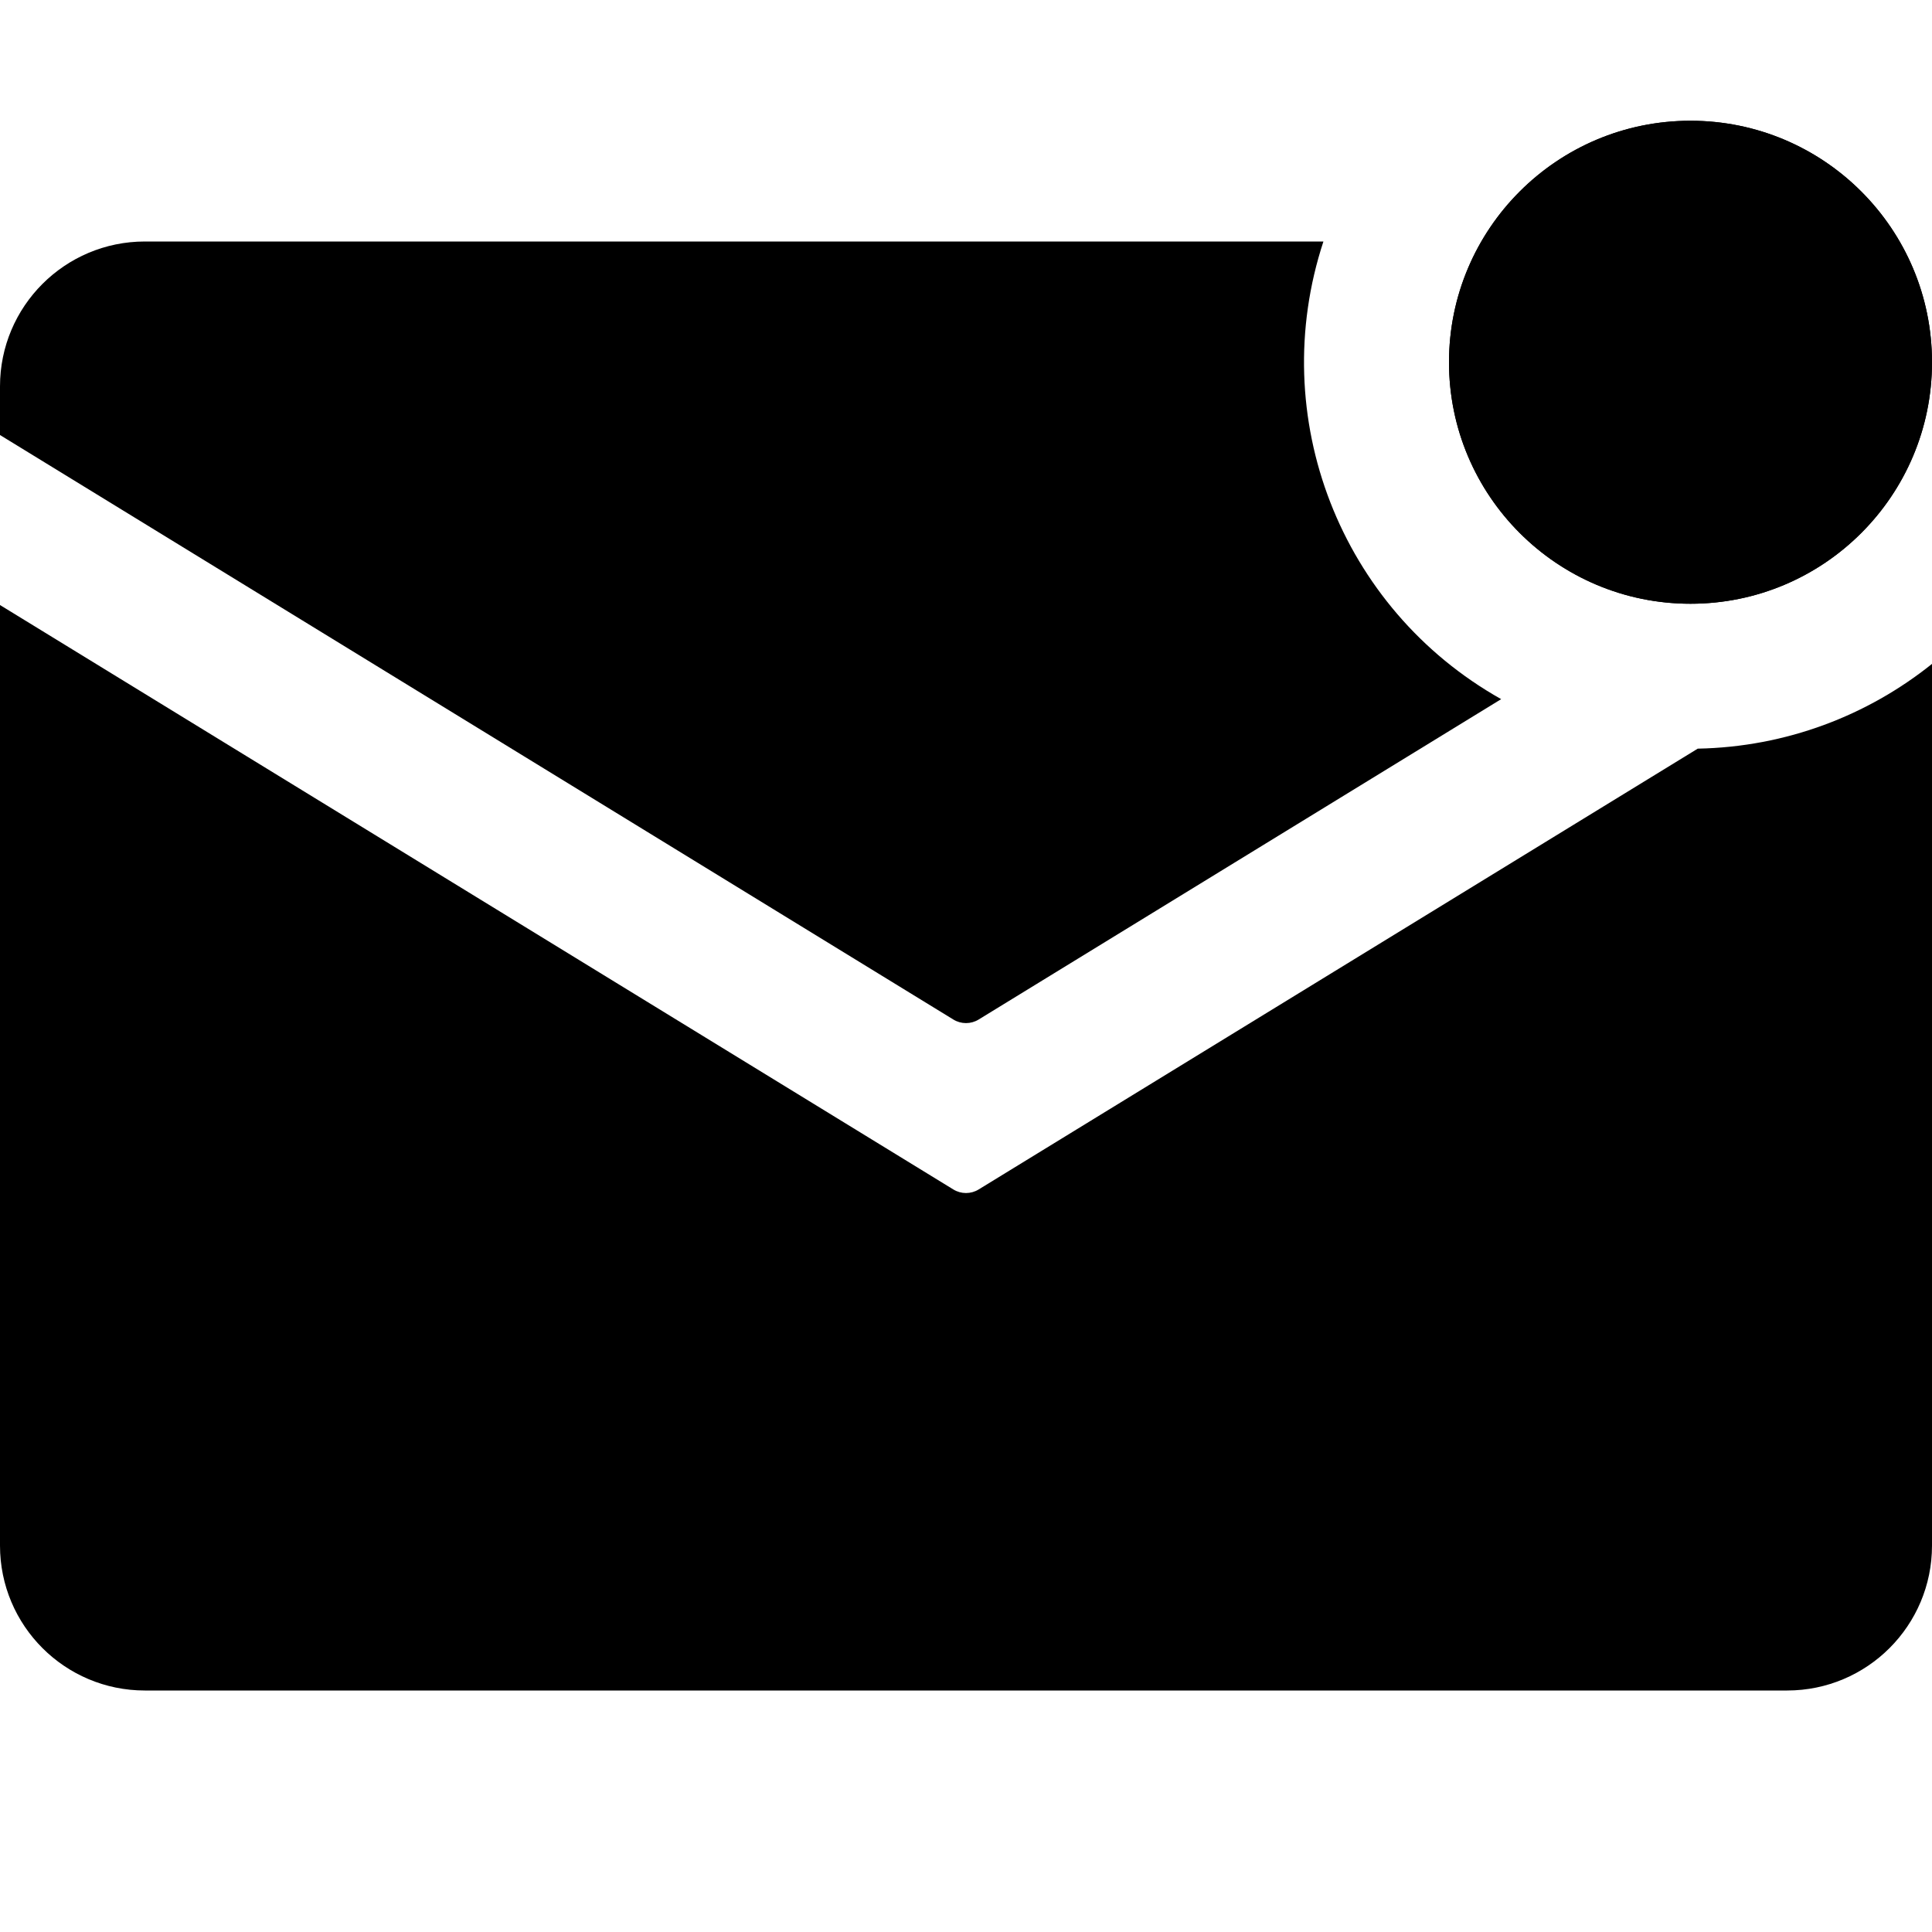
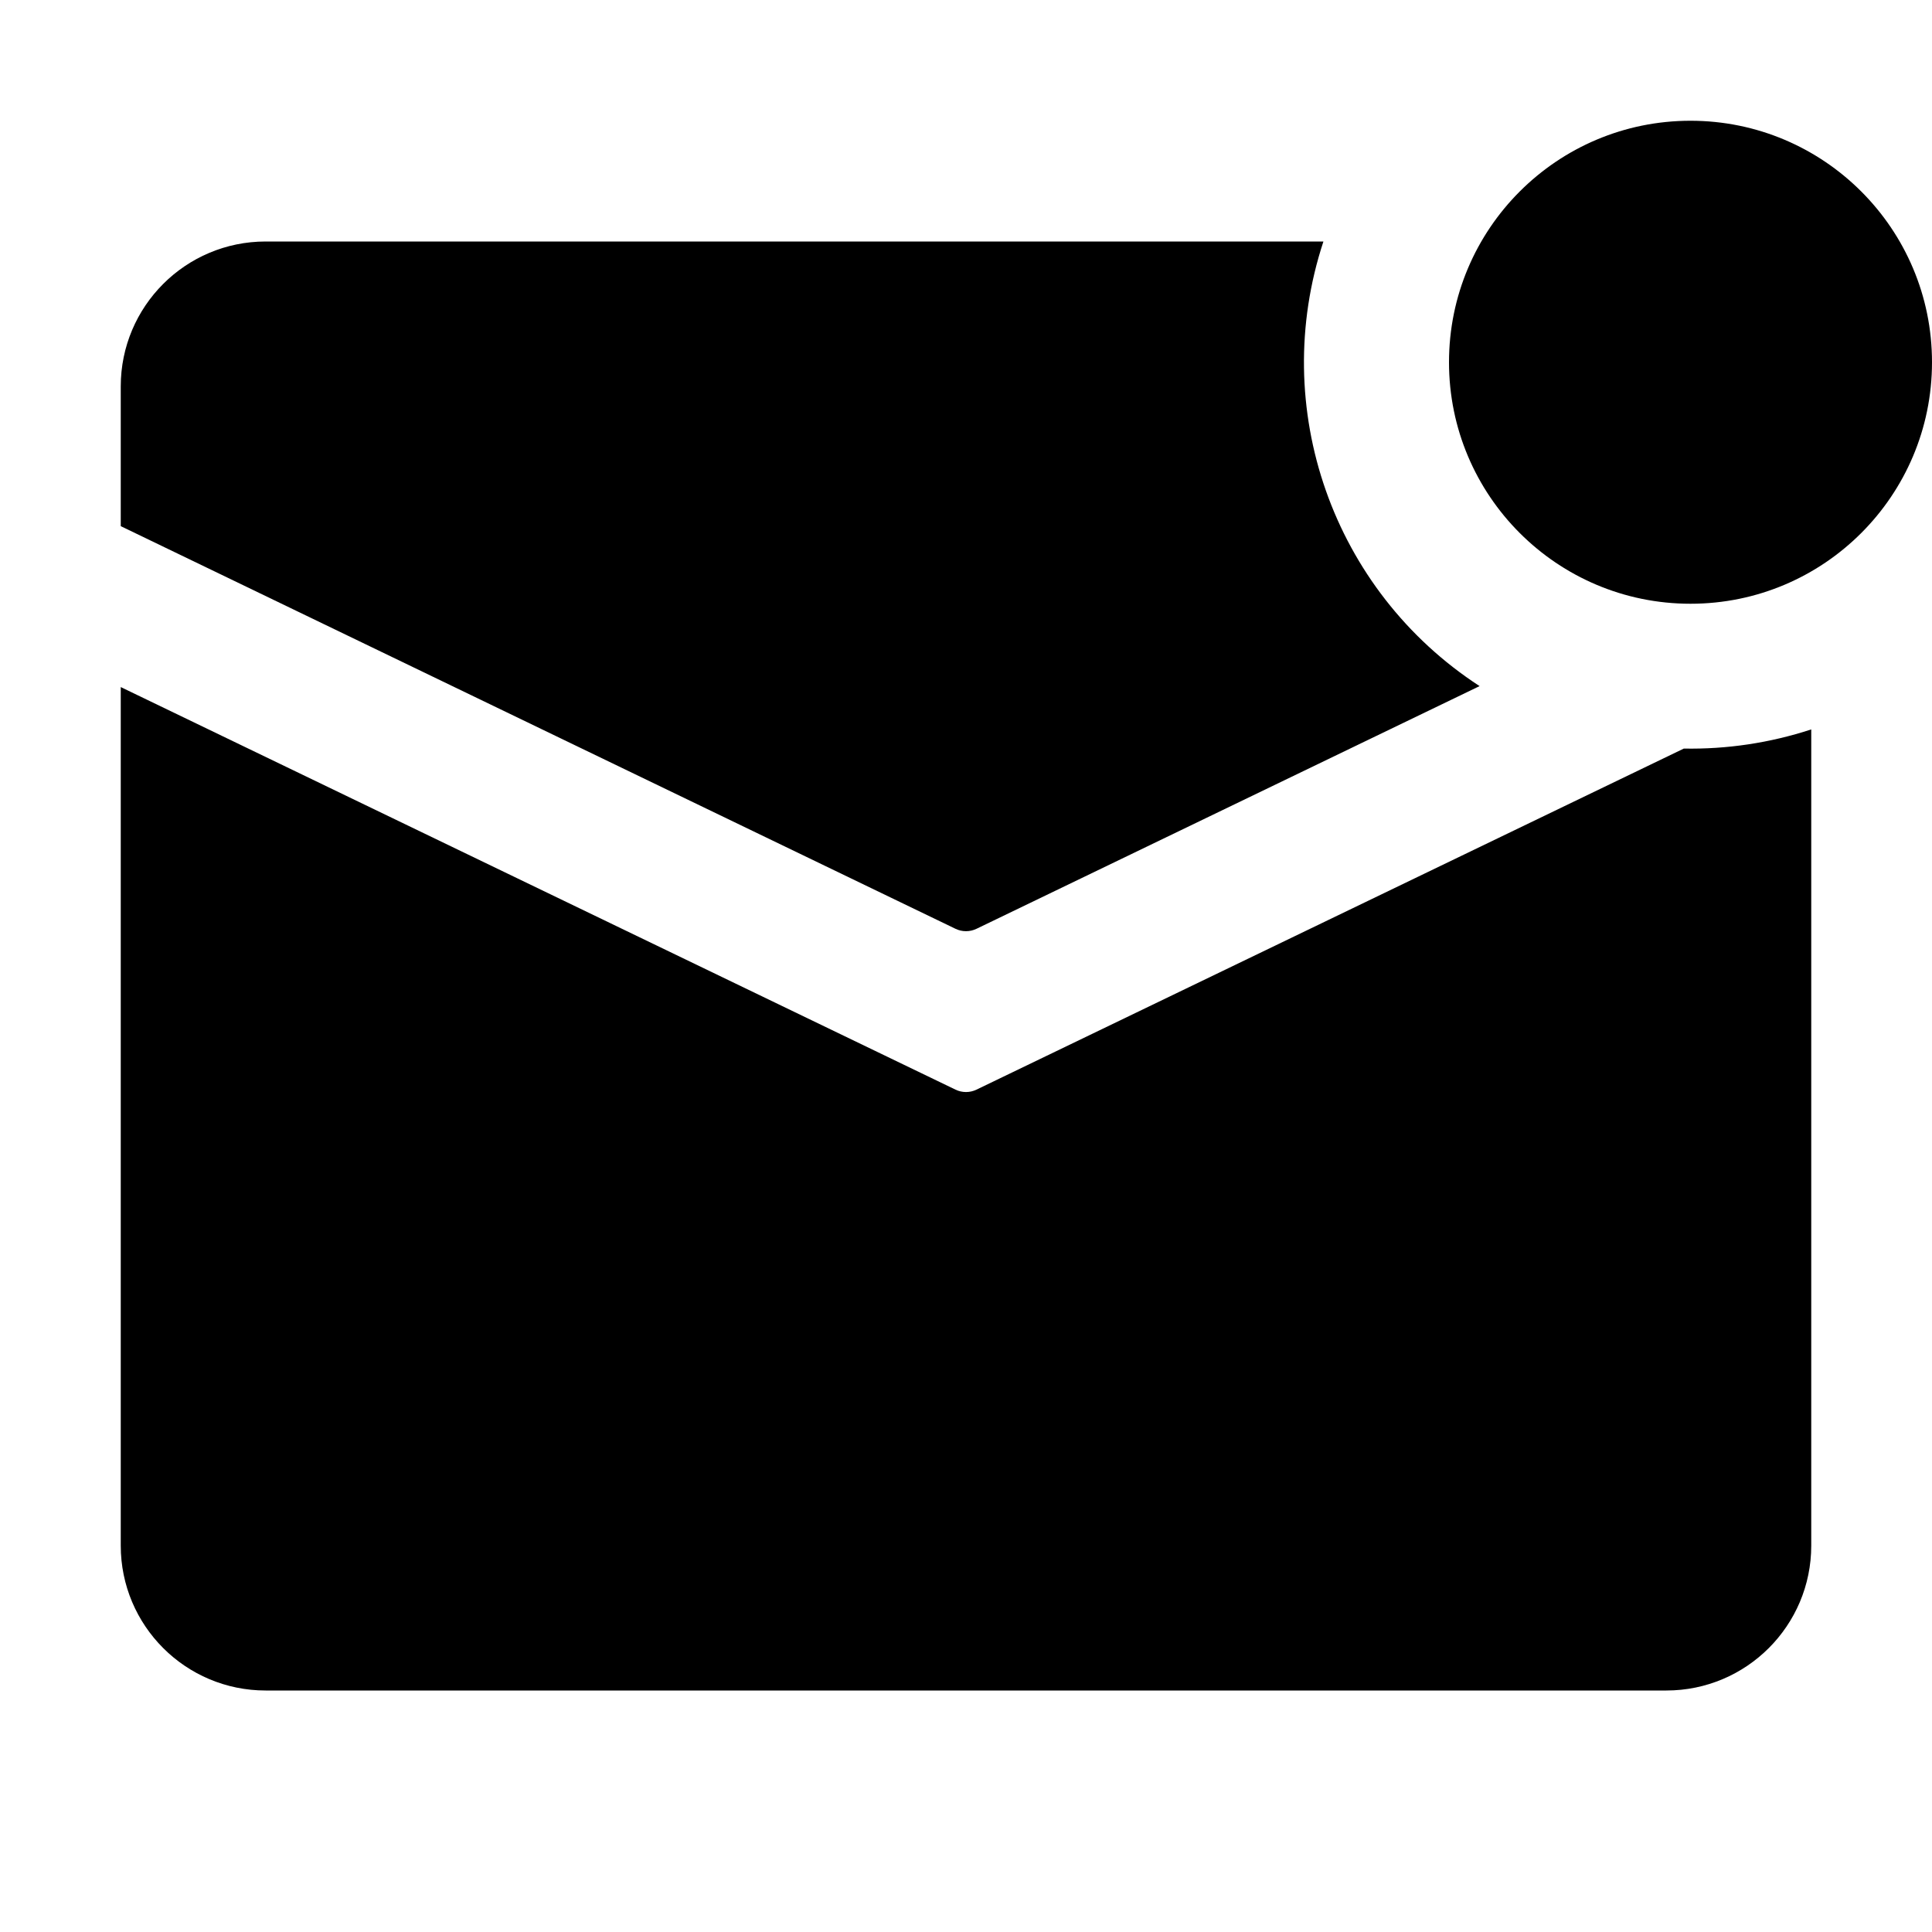
<svg width="24" height="24" fill="currentColor" viewBox="0 0 24 24">
-   <g fill="currentColor">
-     <path d="M21.09 9.3c1.1-.021 2.11-.412 2.91-1.053V19.2a1.8 1.8 0 0 1-1.8 1.8H1.8A1.8 1.8 0 0 1 0 19.2V7.516l11.843 7.26a.3.3 0 0 0 .314 0z" />
-     <path d="M16.44 3H1.8A1.8 1.8 0 0 0 0 4.8v.604l11.843 7.261a.3.3 0 0 0 .314 0l6.491-3.98A4.8 4.8 0 0 1 16.44 3" />
-   </g>
-   <g fill="currentColor">
-     <path d="M21 7.5a3 3 0 1 0 0-6 3 3 0 0 0 0 6" />
-     <path d="M21 7.5a3 3 0 1 0 0-6 3 3 0 0 0 0 6" />
-   </g>
+   <path fill="currentColor" d="M16.44 3H3.3a1.8 1.8 0 0 0-1.8 1.8v1.736l10.37 5.002a.3.3 0 0 0 .26 0l6.25-3.015A4.796 4.796 0 0 1 16.44 3m4.475 6.3-8.785 4.236a.3.3 0 0 1-.26 0L1.5 8.535V19.2A1.8 1.8 0 0 0 3.3 21h17.4a1.8 1.8 0 0 0 1.8-1.8V9.061a4.8 4.8 0 0 1-1.585.238" />
+   <path fill="currentColor" d="M24 4.5a3 3 0 1 1-6 0 3 3 0 0 1 6 0" />
</svg>
